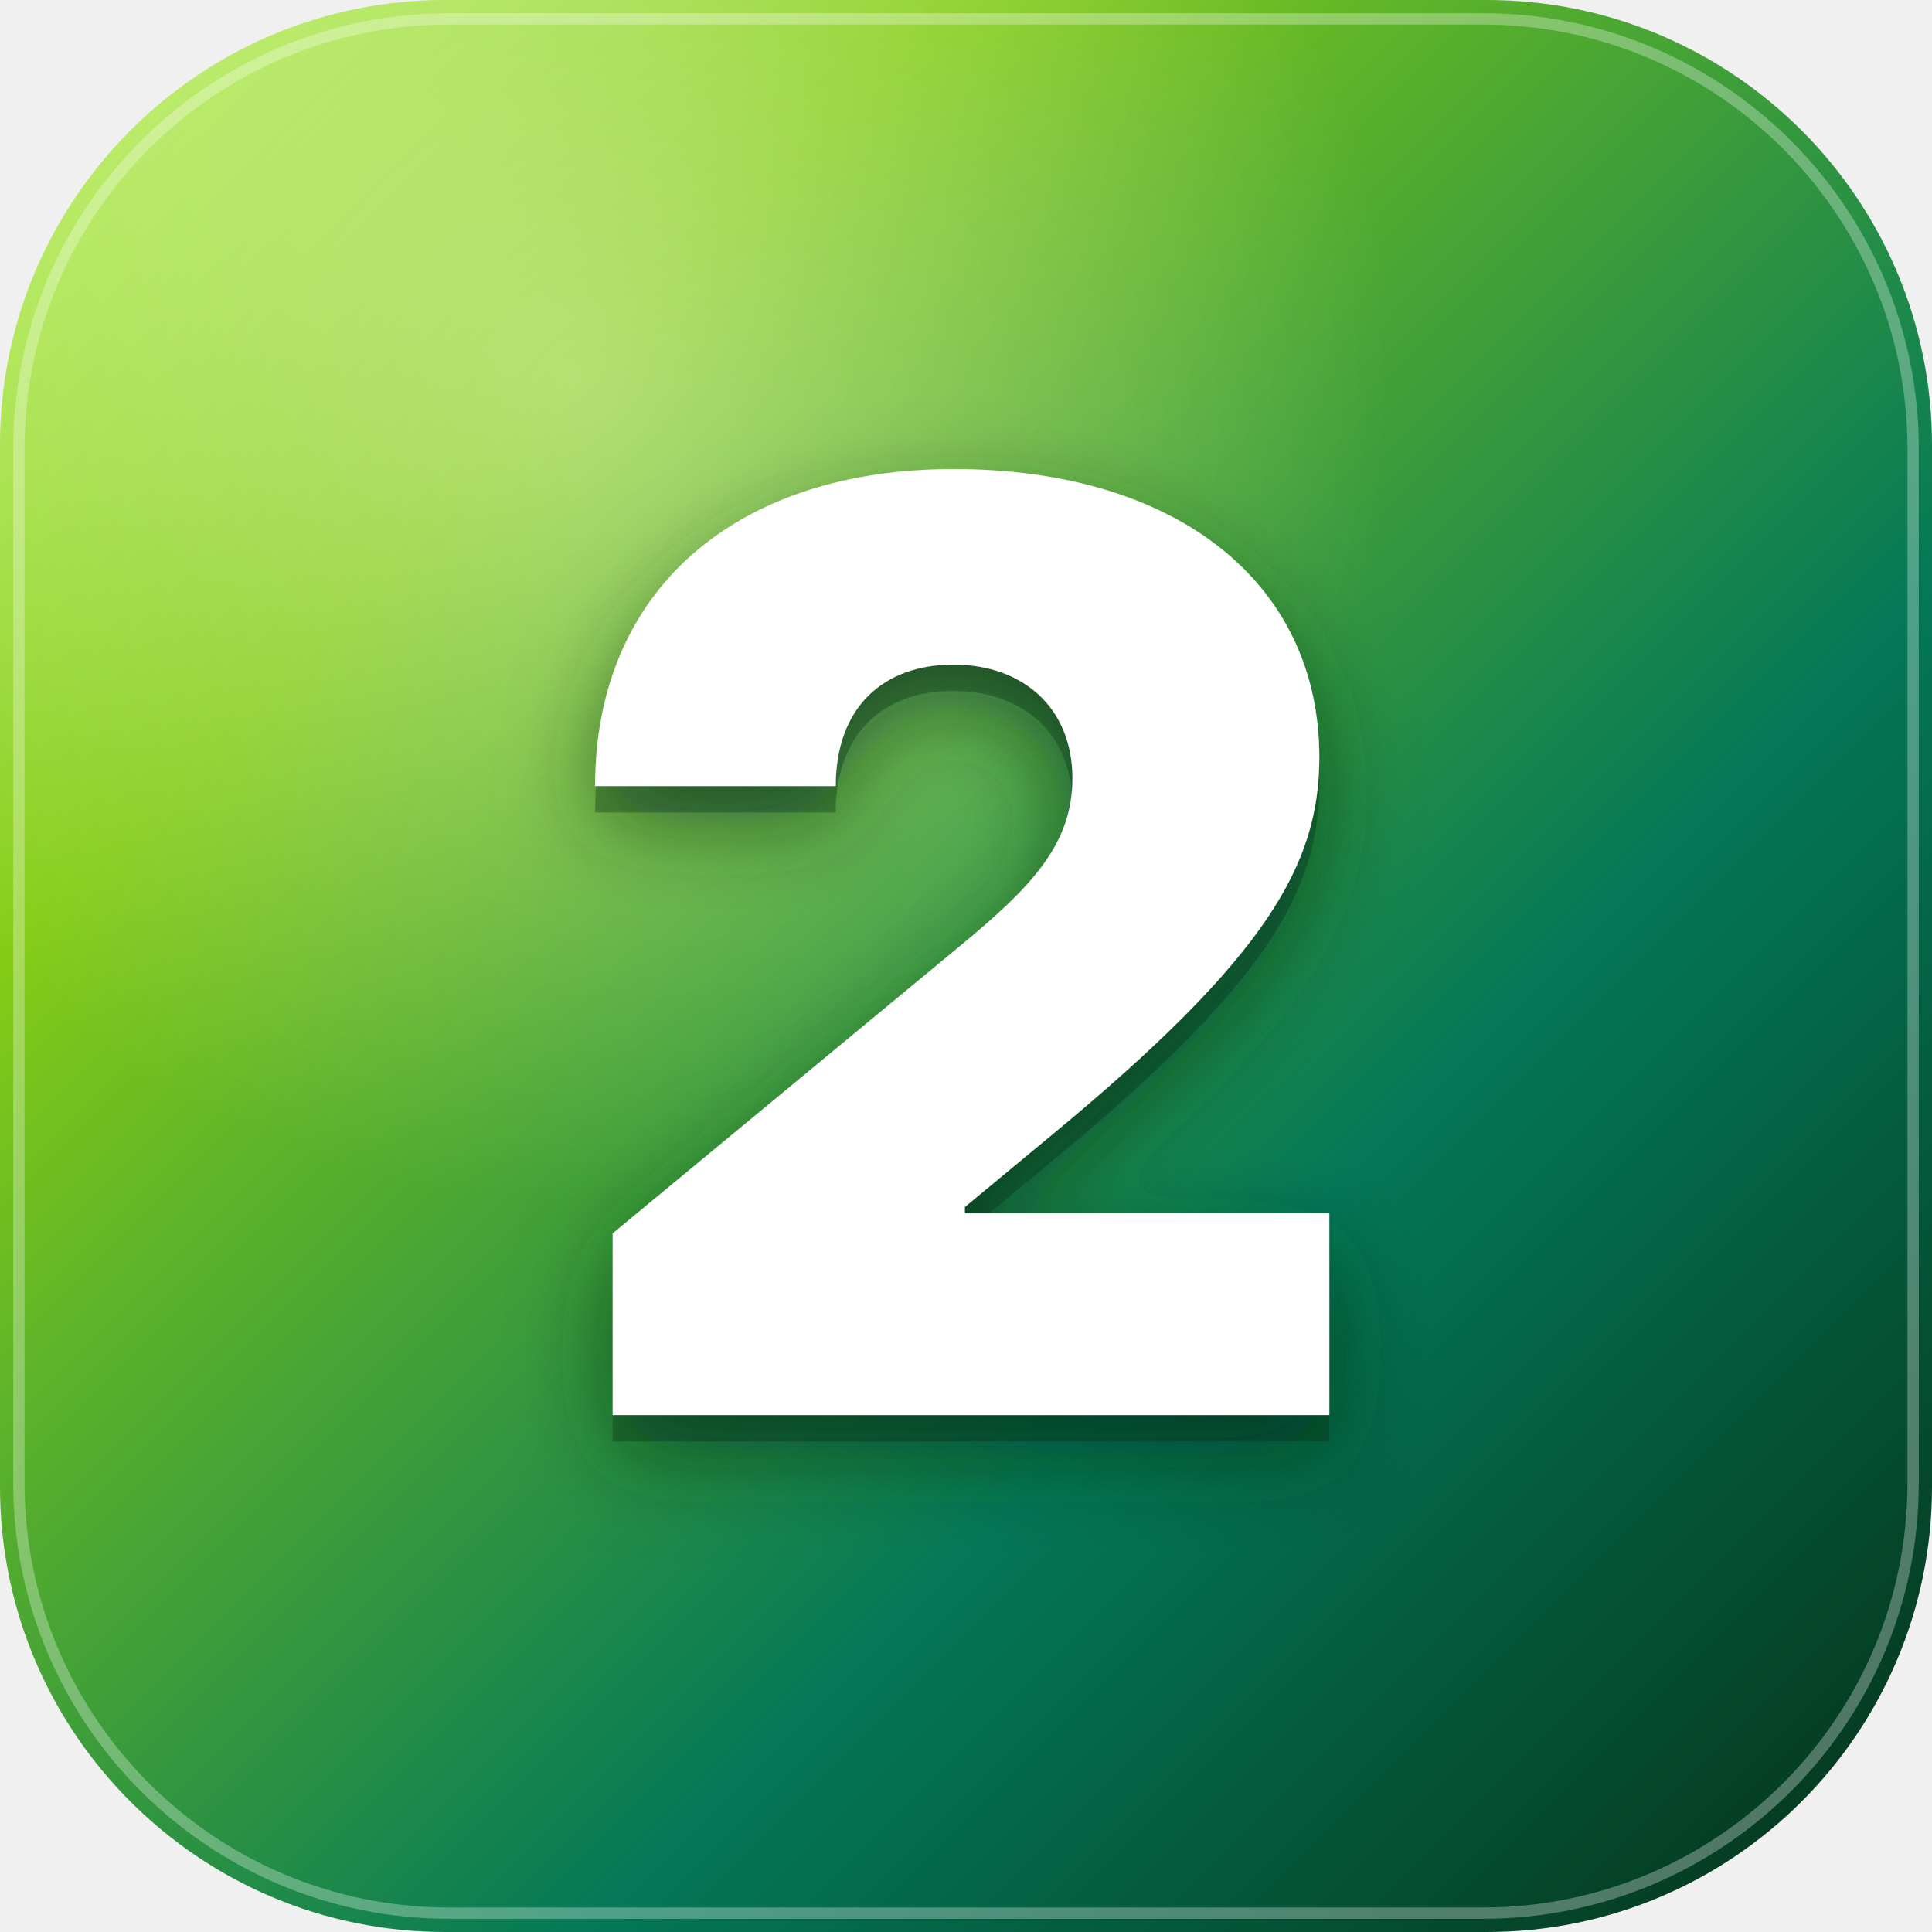
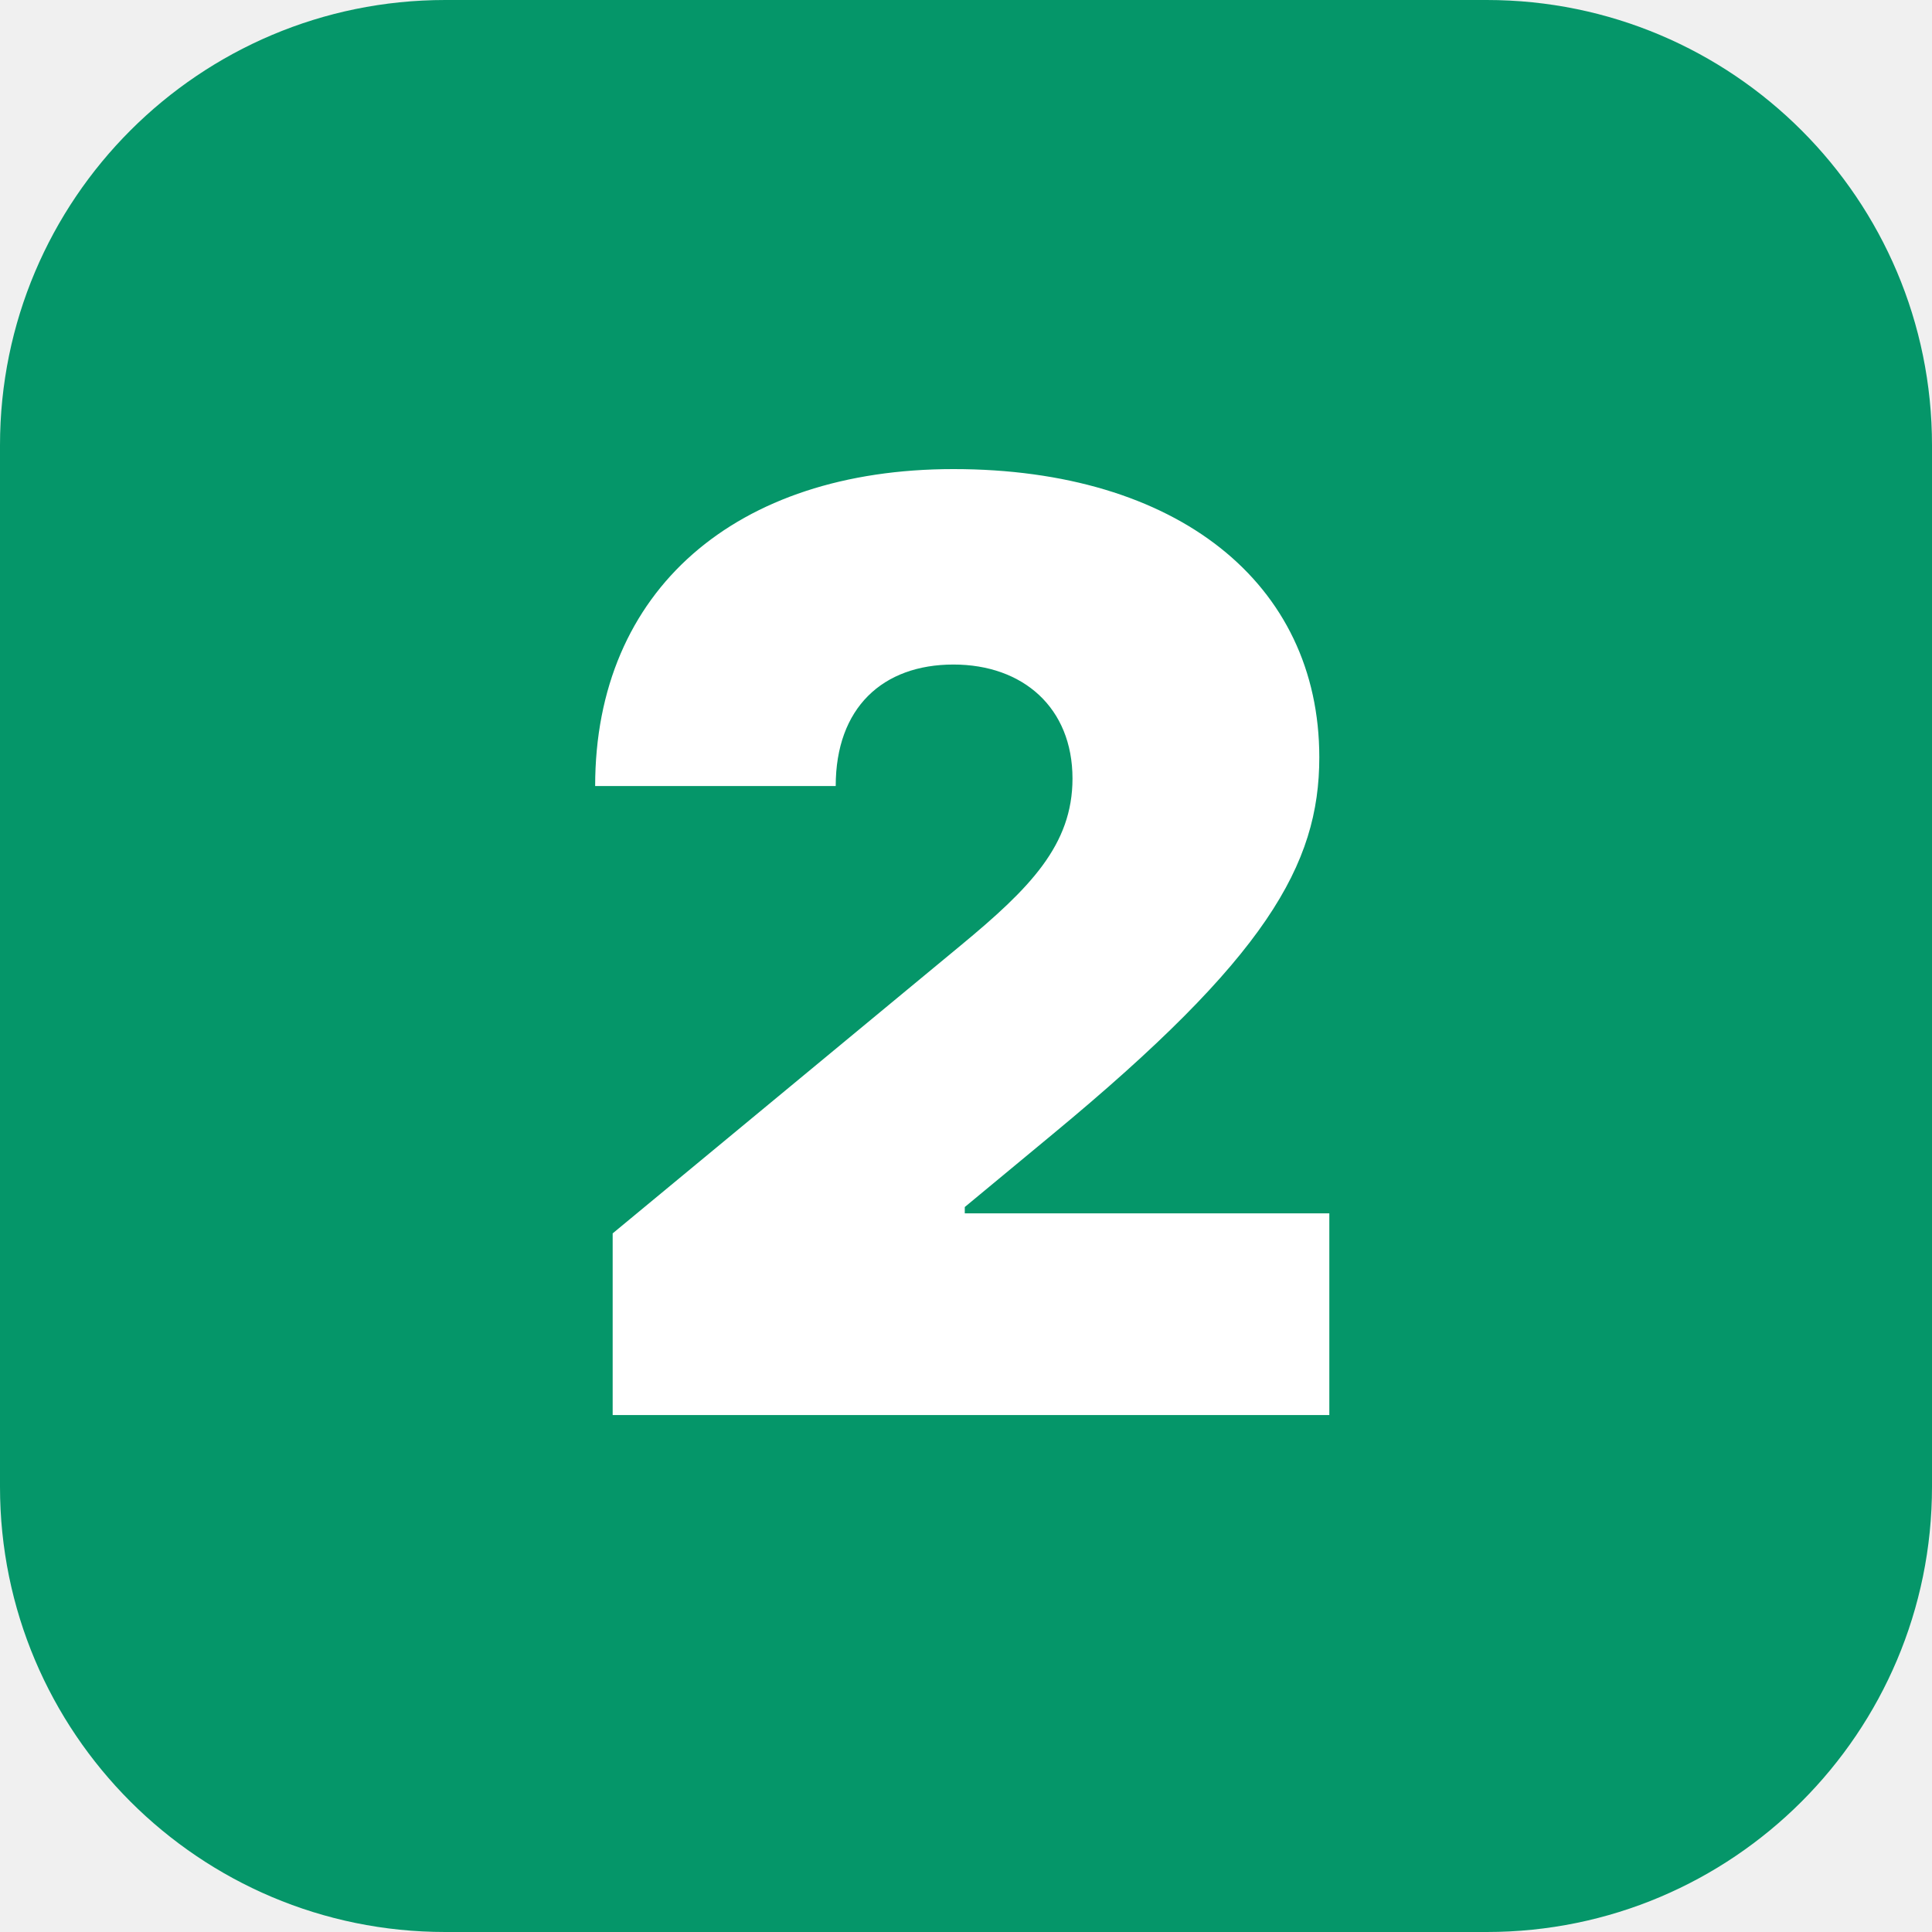
<svg xmlns="http://www.w3.org/2000/svg" viewBox="0 0 512 512" width="512" height="512">
-   <defs>
-     <linearGradient id="ios_kg2_gradient" x1="0%" y1="0%" x2="100%" y2="100%">
-       <stop offset="0%" stop-color="#bef264" />
-       <stop offset="25%" stop-color="#84cc16" />
-       <stop offset="65%" stop-color="#047857" />
-       <stop offset="100%" stop-color="#052e16" />
-     </linearGradient>
-     <radialGradient id="ios_light_glow" cx="30%" cy="20%" r="70%">
-       <stop offset="0%" stop-color="#ffffff" stop-opacity="0.4" />
-       <stop offset="60%" stop-color="#ffffff" stop-opacity="0" />
-     </radialGradient>
-     <filter id="ios_shadow_2" x="-20%" y="-20%" width="140%" height="140%">
-       <feDropShadow dx="0" dy="10" stdDeviation="12" flood-color="#052e16" flood-opacity="0.6" />
-     </filter>
-   </defs>
-   <rect width="512" height="512" rx="118" ry="118" fill="url(#ios_kg2_gradient)" />
-   <rect width="512" height="512" rx="118" ry="118" fill="url(#ios_light_glow)" />
-   <rect x="5" y="5" width="502" height="502" rx="114" ry="114" fill="none" stroke="rgba(255,255,255,0.3)" stroke-width="3" />
-   <text x="256" y="382" text-anchor="middle" font-family="system-ui, -apple-system, 'SF Pro Display', 'Plus Jakarta Sans', 'Inter', 'Arial Black', sans-serif" font-size="340" font-weight="900" fill="#052e16" opacity="0.35" letter-spacing="-8">2</text>
-   <text x="256" y="375" text-anchor="middle" font-family="system-ui, -apple-system, 'SF Pro Display', 'Plus Jakarta Sans', 'Inter', 'Arial Black', sans-serif" font-size="340" font-weight="900" fill="#ffffff" filter="url(#ios_shadow_2)" letter-spacing="-8">2</text>
+   <rect width="512" height="512" rx="118" ry="118" fill="#059669" />
+   <text x="256" y="375" text-anchor="middle" font-family="system-ui, -apple-system, 'SF Pro Display', 'Plus Jakarta Sans', 'Inter', 'Arial Black', sans-serif" font-size="340" font-weight="900" fill="#ffffff" letter-spacing="-8">2</text>
</svg>
